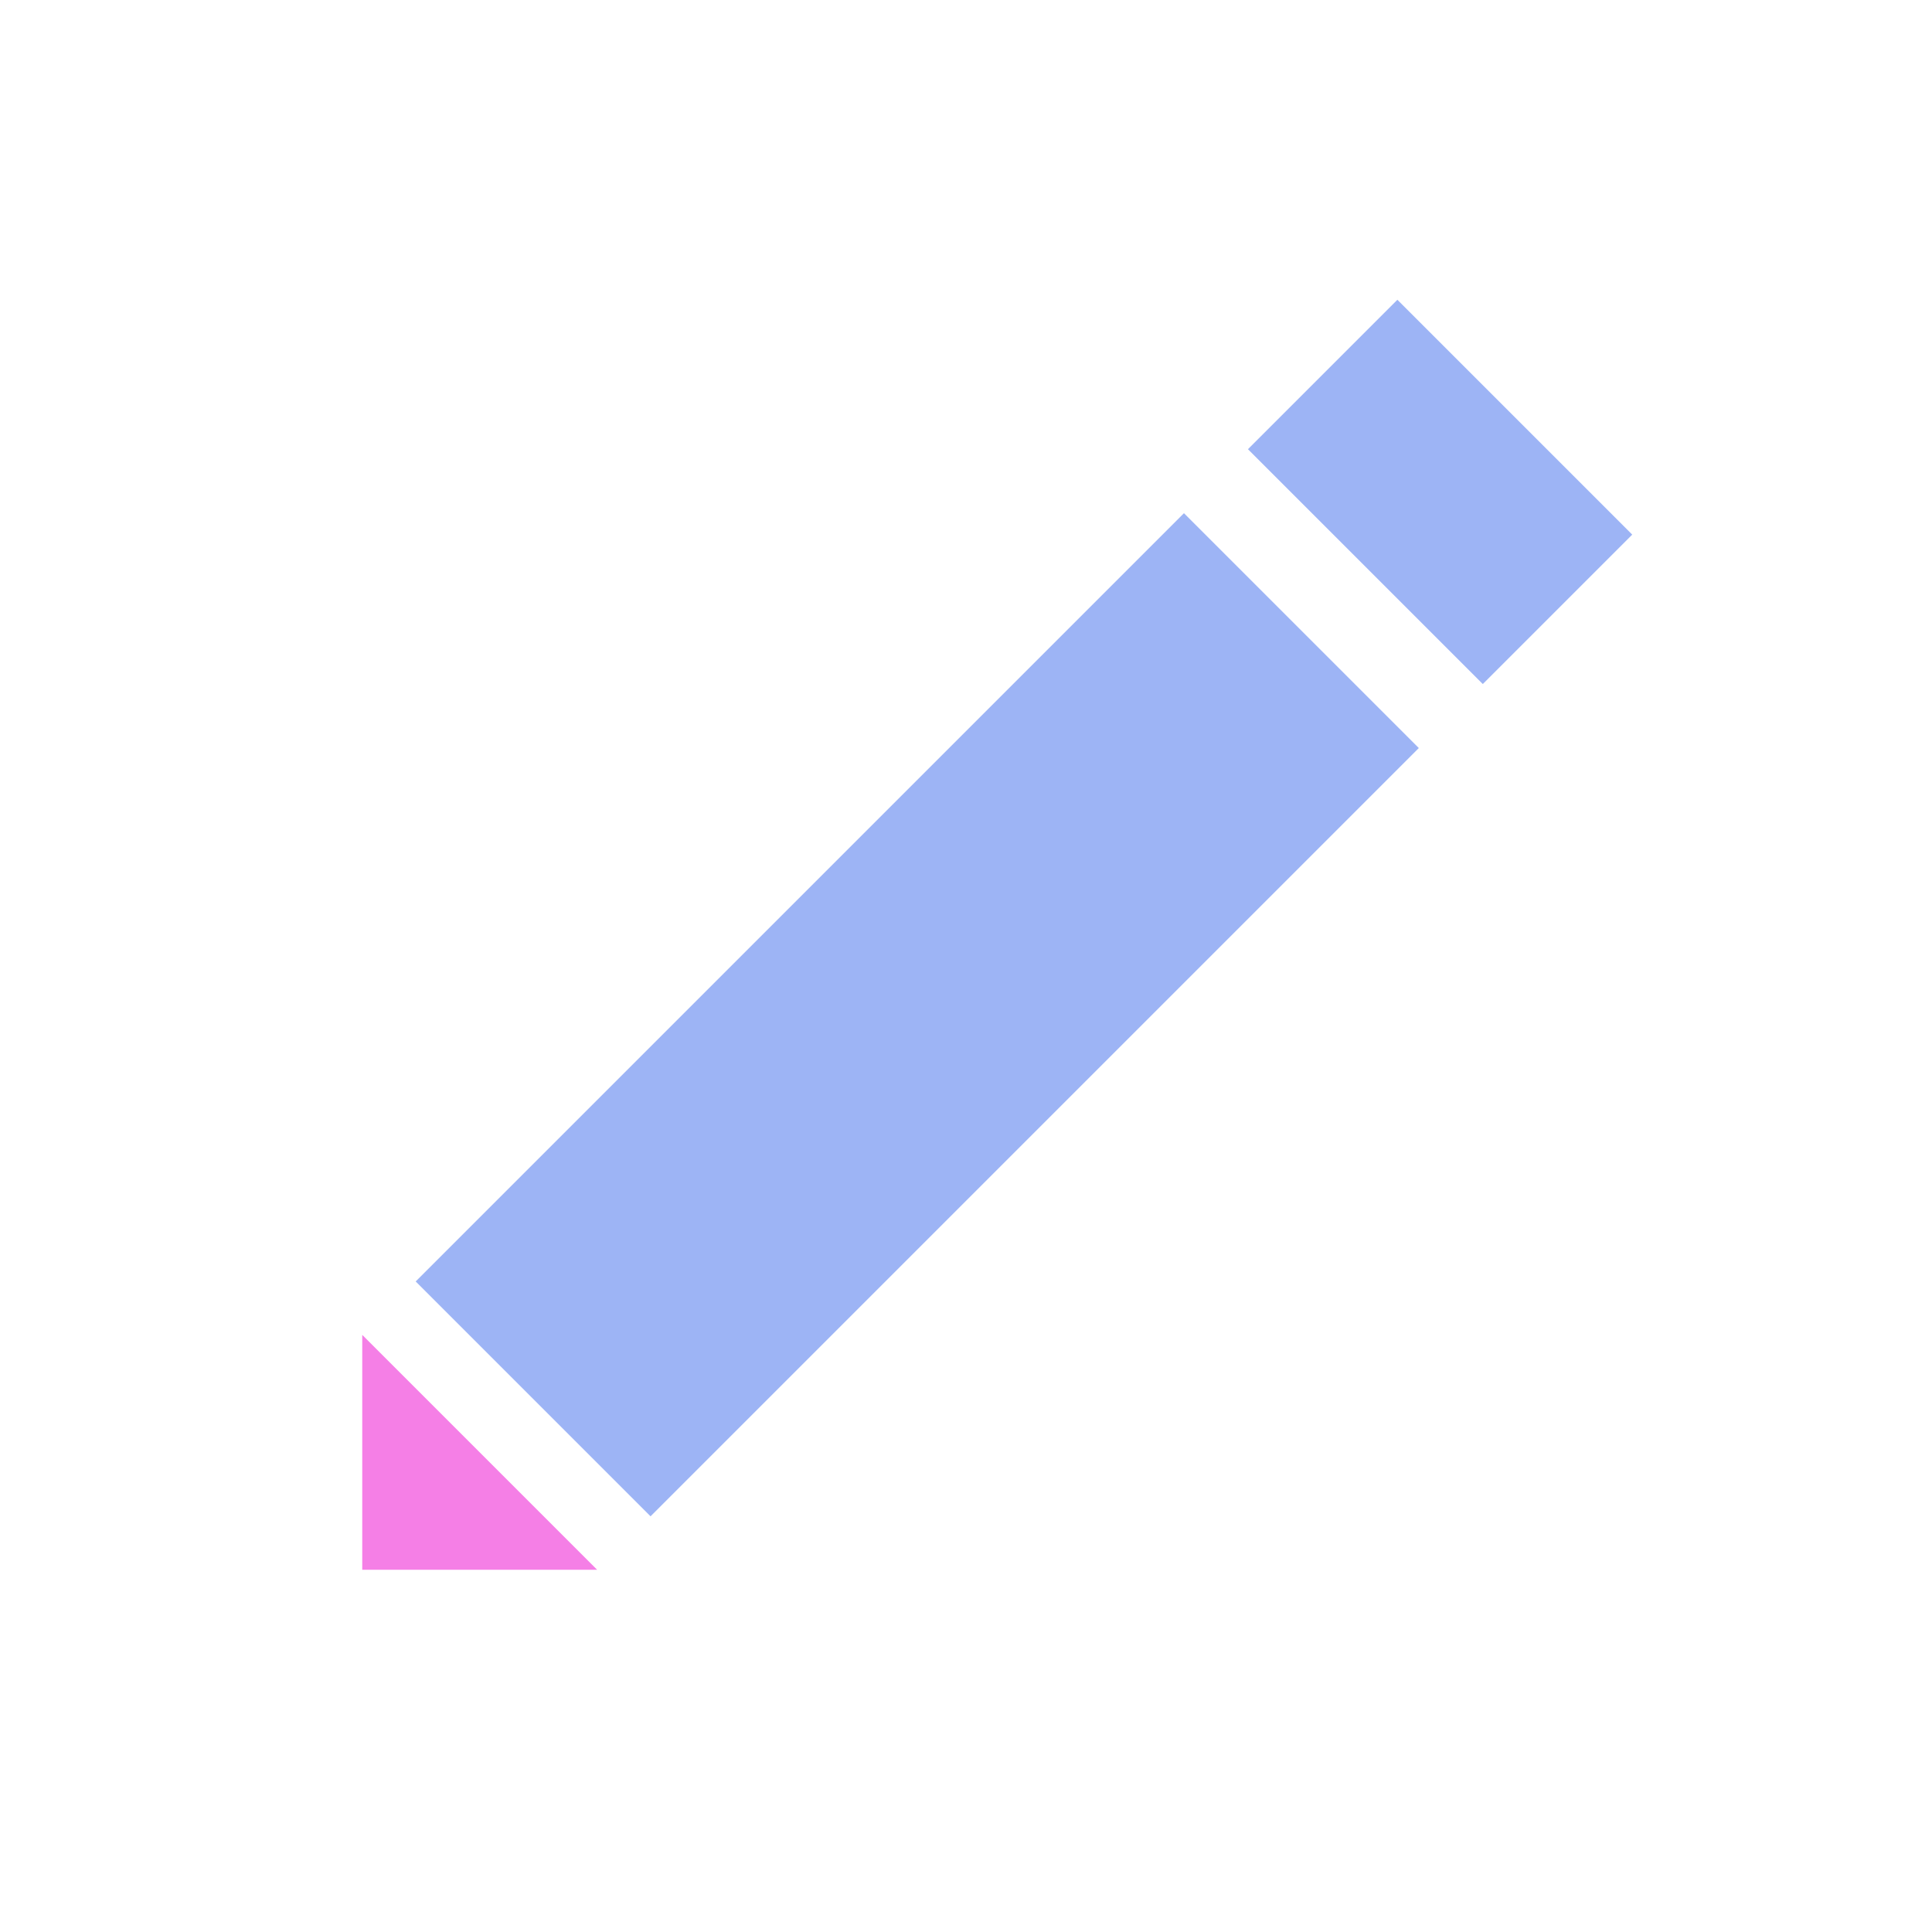
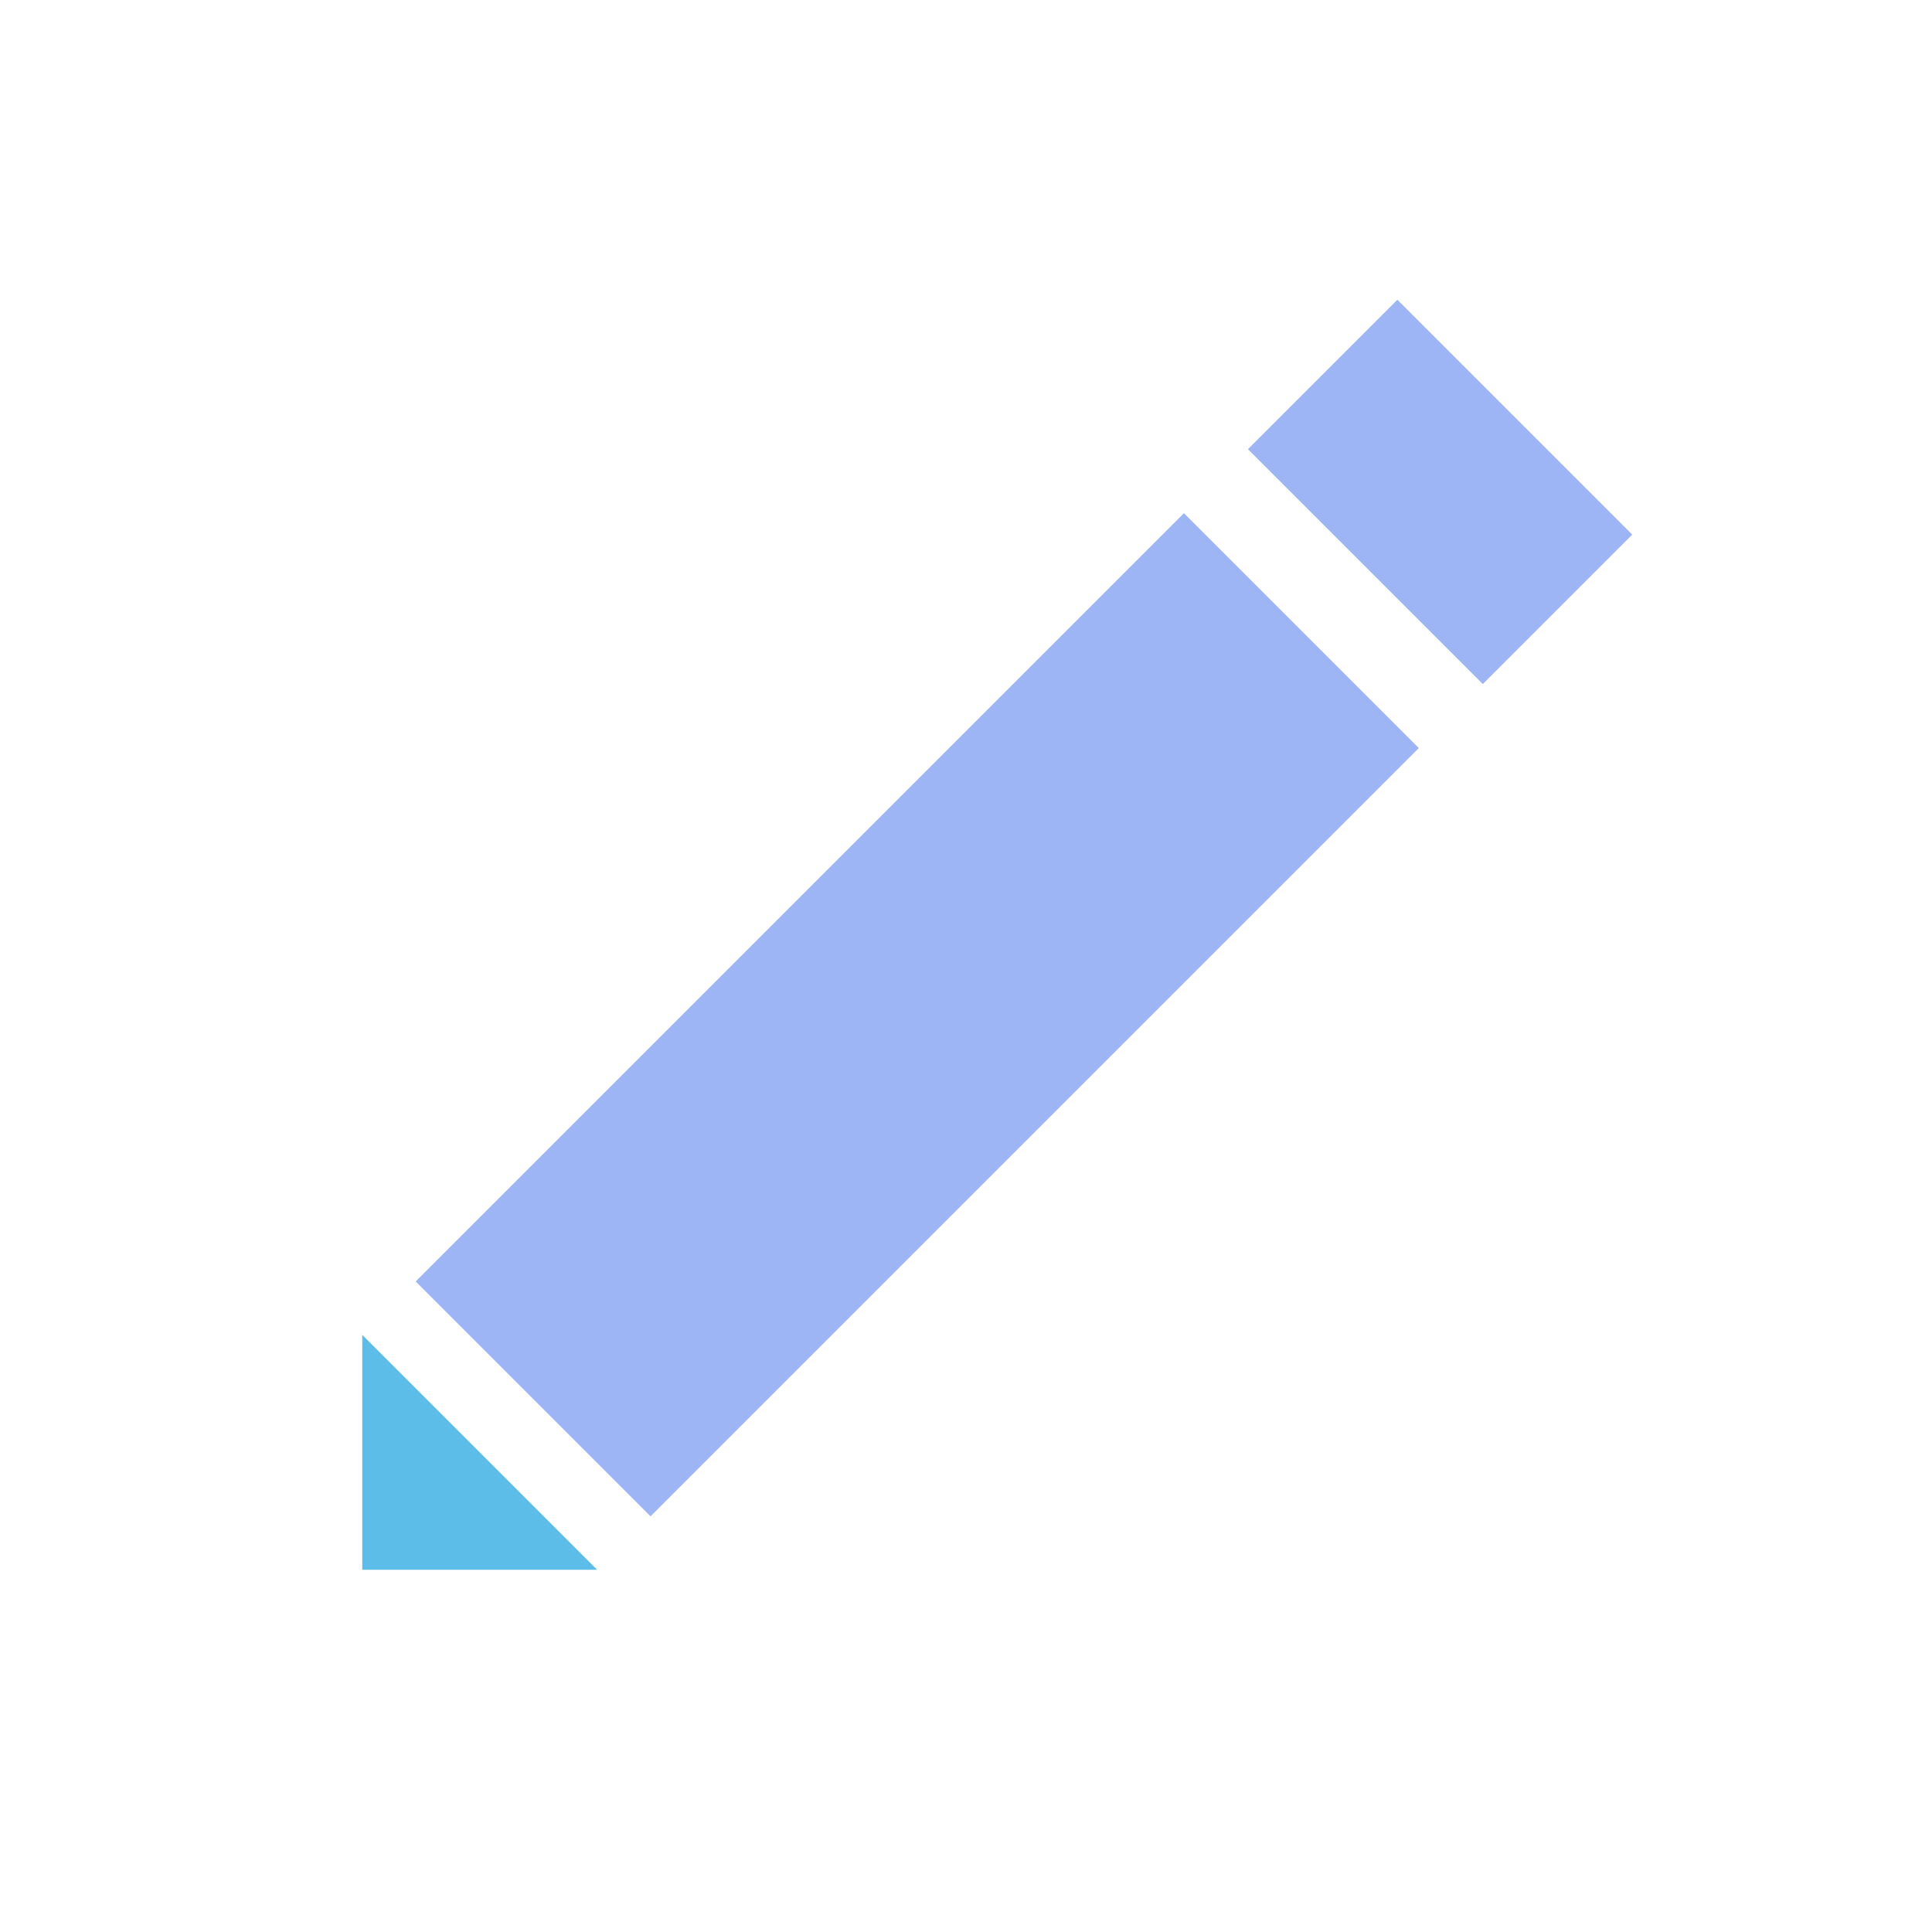
<svg xmlns="http://www.w3.org/2000/svg" viewBox="0 0 64 64" role="img" aria-label="smaltnb">
-   <path d="M12 52 L19.78 52 L12 44.22Z" fill="#F57FE6" />
+   <path d="M12 52 L19.78 52 L12 44.22Z" fill="#5CBDE8" />
  <path d="M21.55 50.23 L47 24.78 L39.22 17 L13.77 42.45Z" fill="#9DB4F5" />
  <path d="M49.12 22.66 L54.07 17.71 L46.29 9.93 L41.34 14.88Z" fill="#9DB4F5" />
</svg>
